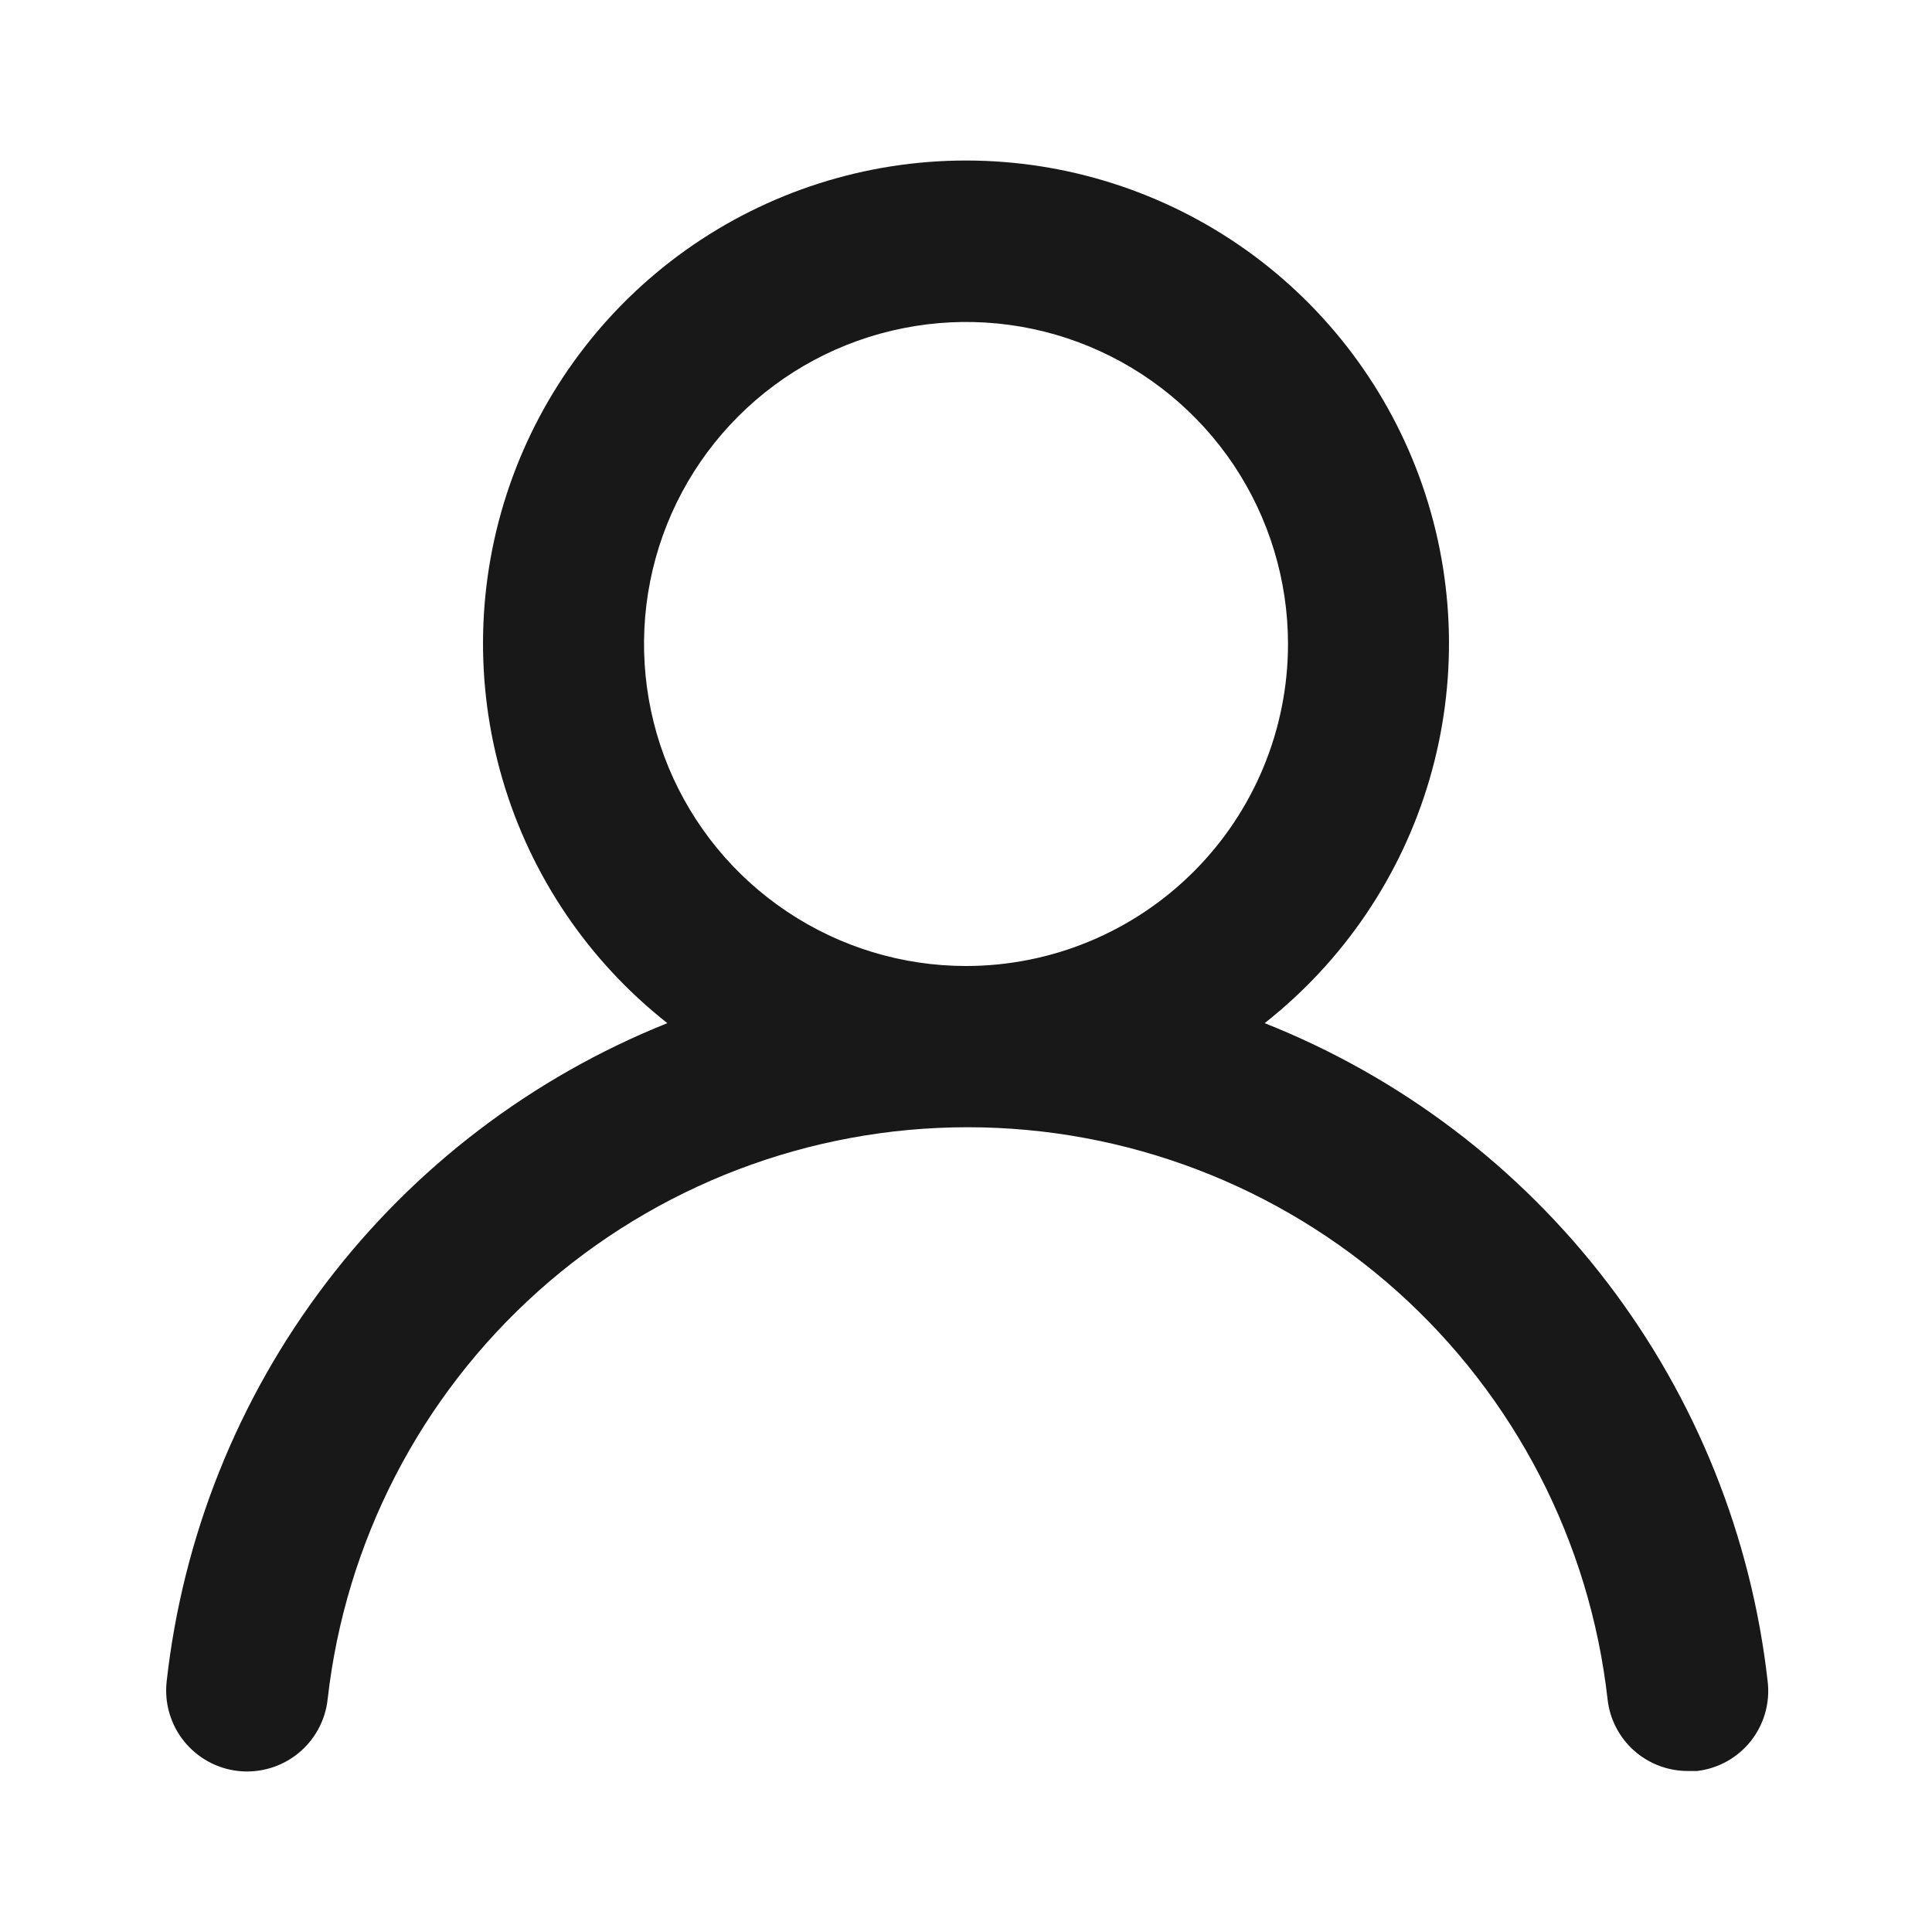
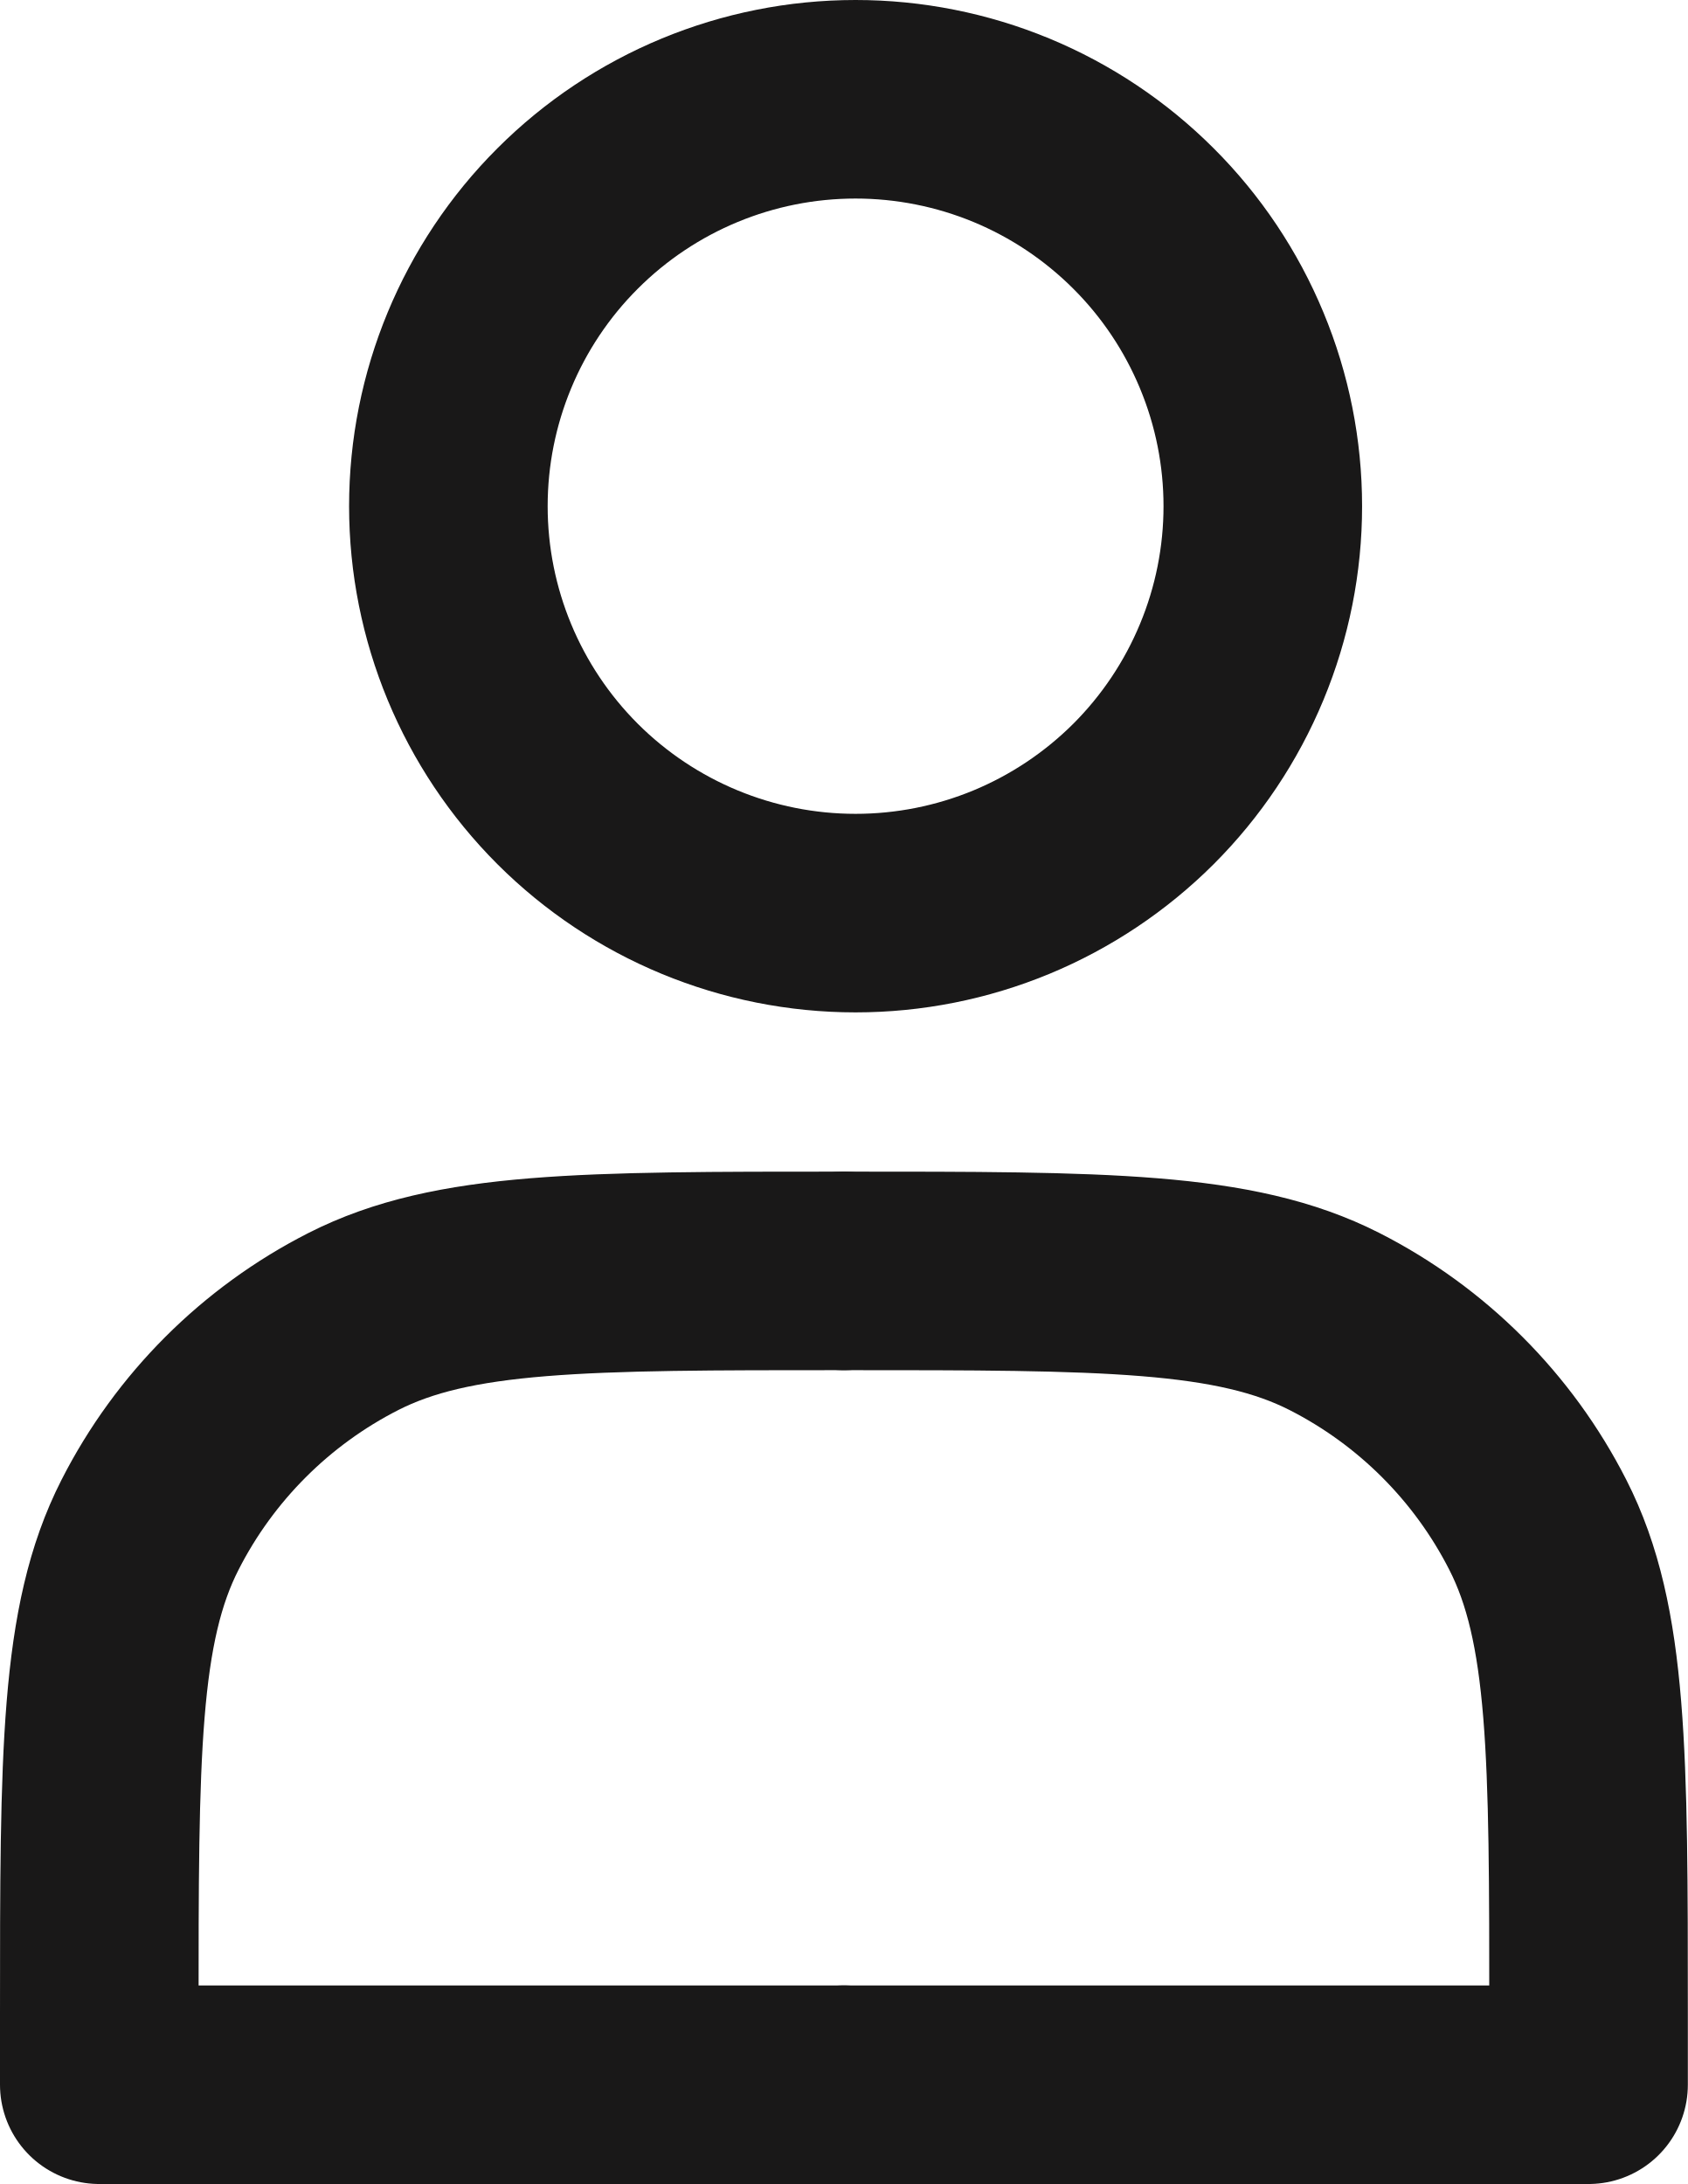
- <svg xmlns="http://www.w3.org/2000/svg" width="24" height="24" viewBox="0 0 24 24" fill="none">
-   <path d="M15.71 12.71C16.69 11.938 17.406 10.881 17.757 9.684C18.108 8.487 18.078 7.21 17.67 6.031C17.262 4.852 16.496 3.83 15.48 3.106C14.464 2.383 13.247 1.994 12 1.994C10.752 1.994 9.536 2.383 8.52 3.106C7.504 3.83 6.738 4.852 6.33 6.031C5.922 7.21 5.892 8.487 6.243 9.684C6.594 10.881 7.31 11.938 8.29 12.71C6.61 13.383 5.144 14.499 4.049 15.94C2.953 17.38 2.27 19.091 2.07 20.89C2.056 21.021 2.067 21.154 2.104 21.281C2.141 21.407 2.202 21.526 2.285 21.629C2.452 21.837 2.695 21.971 2.96 22C3.225 22.029 3.491 21.951 3.699 21.785C3.907 21.618 4.041 21.375 4.07 21.11C4.29 19.155 5.222 17.349 6.688 16.038C8.155 14.727 10.053 14.003 12.02 14.003C13.987 14.003 15.885 14.727 17.352 16.038C18.818 17.349 19.75 19.155 19.97 21.11C19.997 21.355 20.114 21.582 20.299 21.747C20.484 21.911 20.723 22.001 20.97 22H21.08C21.342 21.97 21.582 21.837 21.747 21.631C21.911 21.425 21.988 21.162 21.96 20.9C21.759 19.096 21.072 17.381 19.971 15.938C18.87 14.495 17.397 13.379 15.71 12.71ZM12 12C11.209 12 10.435 11.765 9.778 11.325C9.12 10.886 8.607 10.261 8.304 9.53C8.002 8.799 7.923 7.995 8.077 7.219C8.231 6.443 8.612 5.731 9.172 5.171C9.731 4.612 10.444 4.231 11.22 4.077C11.996 3.922 12.8 4.001 13.531 4.304C14.262 4.607 14.886 5.12 15.326 5.777C15.765 6.435 16 7.209 16 8C16 9.06 15.579 10.078 14.828 10.828C14.078 11.578 13.061 12 12 12Z" fill="#191818" />
+ <svg xmlns="http://www.w3.org/2000/svg" width="17" height="22" viewBox="0 0 17 22" fill="none">
+   <path d="M8.617 9.198C9.156 9.198 9.689 9.092 10.187 8.886C10.684 8.68 11.136 8.378 11.517 7.998C11.898 7.617 12.2 7.165 12.406 6.668C12.613 6.17 12.719 5.637 12.719 5.099C12.719 4.561 12.613 4.028 12.406 3.53C12.2 3.033 11.898 2.581 11.517 2.201C11.136 1.82 10.684 1.518 10.187 1.312C9.689 1.106 9.156 1 8.617 1C7.529 1 6.486 1.432 5.717 2.201C4.948 2.969 4.516 4.012 4.516 5.099C4.516 6.186 4.948 7.229 5.717 7.998C6.486 8.766 7.529 9.198 8.617 9.198Z" stroke="#191818" stroke-width="2" stroke-linejoin="round" />
+   <path d="M8.5 12.802C5.875 12.802 4.562 12.802 3.559 13.312C2.677 13.761 1.96 14.478 1.511 15.36C1 16.362 1 17.674 1 20.297V21H8.5" stroke="#191818" stroke-width="2" stroke-linecap="round" stroke-linejoin="round" />
+   <path d="M8.5 12.802C11.125 12.802 12.438 12.802 13.441 13.312C14.323 13.761 15.04 14.478 15.489 15.36C16 16.362 16 17.674 16 20.297V21H8.5" stroke="#191818" stroke-width="2" stroke-linecap="round" stroke-linejoin="round" />
</svg>
